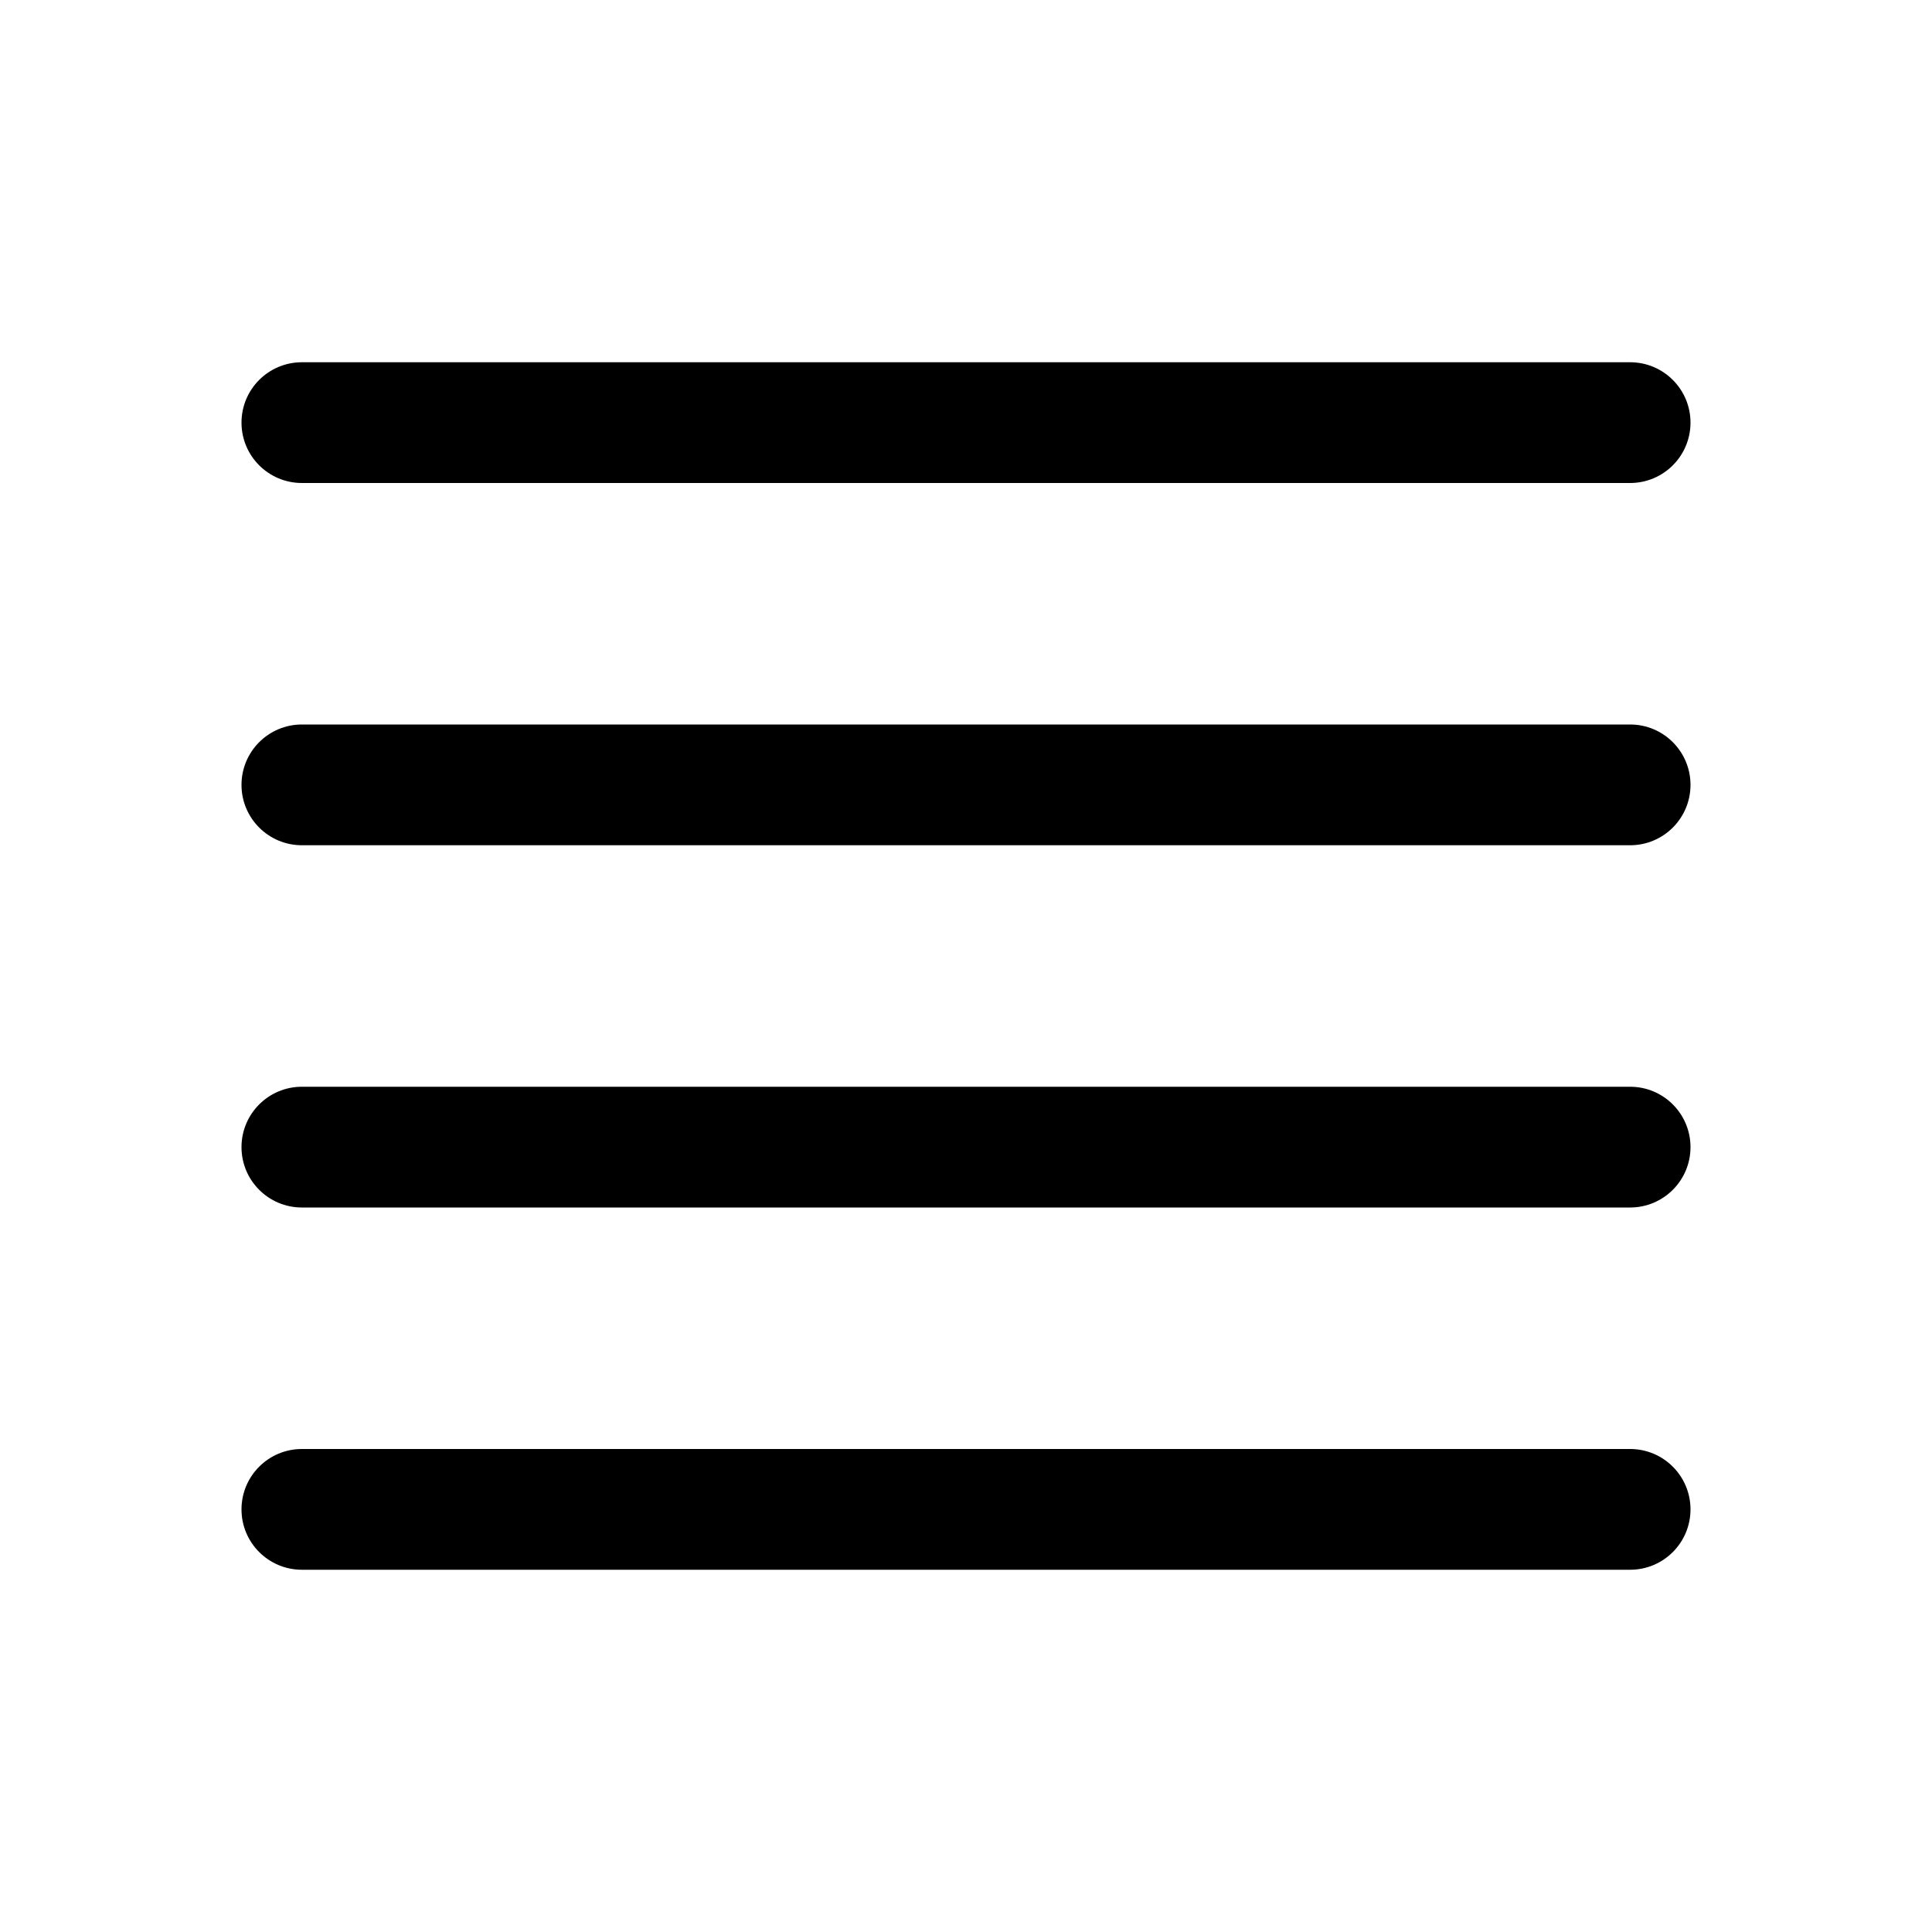
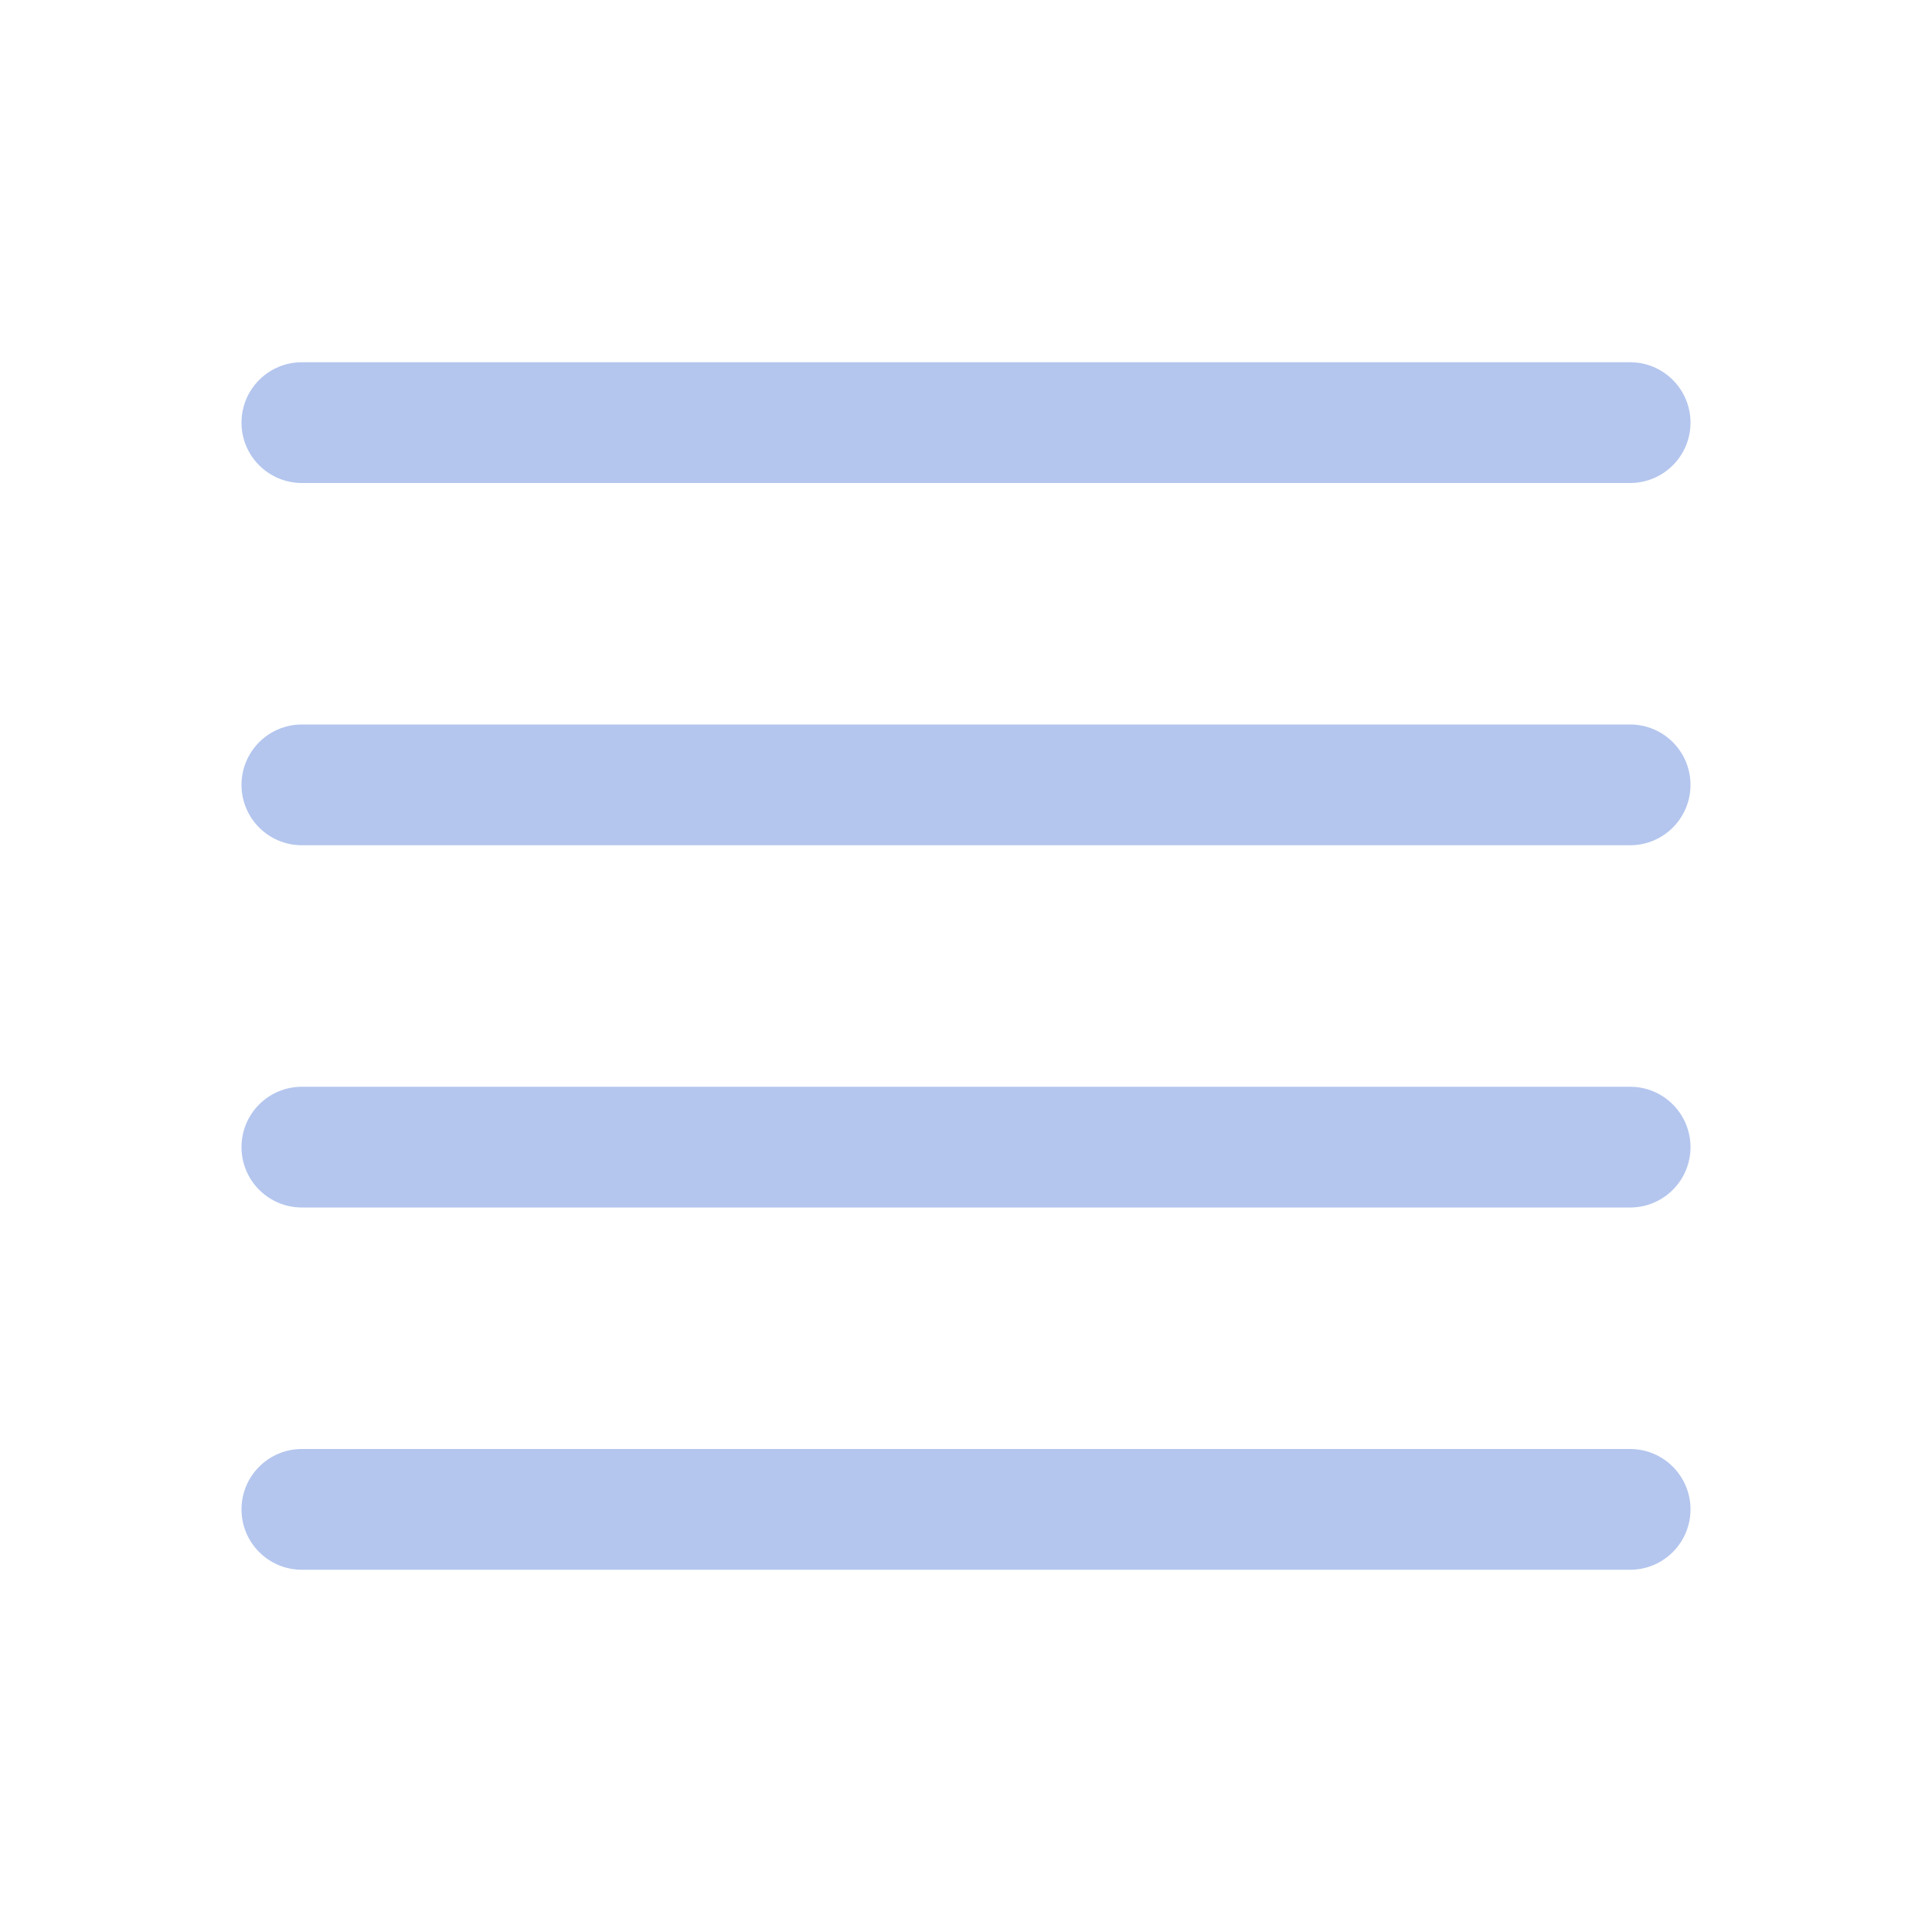
- <svg xmlns="http://www.w3.org/2000/svg" width="16" height="16" fill="currentColor" class="bi bi-justify" viewBox="0 0 16 16">
+ <svg xmlns="http://www.w3.org/2000/svg" width="16" height="16" fill="#B4C6EE" class="bi bi-justify" viewBox="0 0 16 16">
  <path fill-rule="evenodd" d="M2 12.5a.5.5 0 0 1 .5-.5h11a.5.5 0 0 1 0 1h-11a.5.5 0 0 1-.5-.5zm0-3a.5.5 0 0 1 .5-.5h11a.5.5 0 0 1 0 1h-11a.5.5 0 0 1-.5-.5zm0-3a.5.5 0 0 1 .5-.5h11a.5.5 0 0 1 0 1h-11a.5.5 0 0 1-.5-.5zm0-3a.5.5 0 0 1 .5-.5h11a.5.5 0 0 1 0 1h-11a.5.5 0 0 1-.5-.5z" />
</svg>
